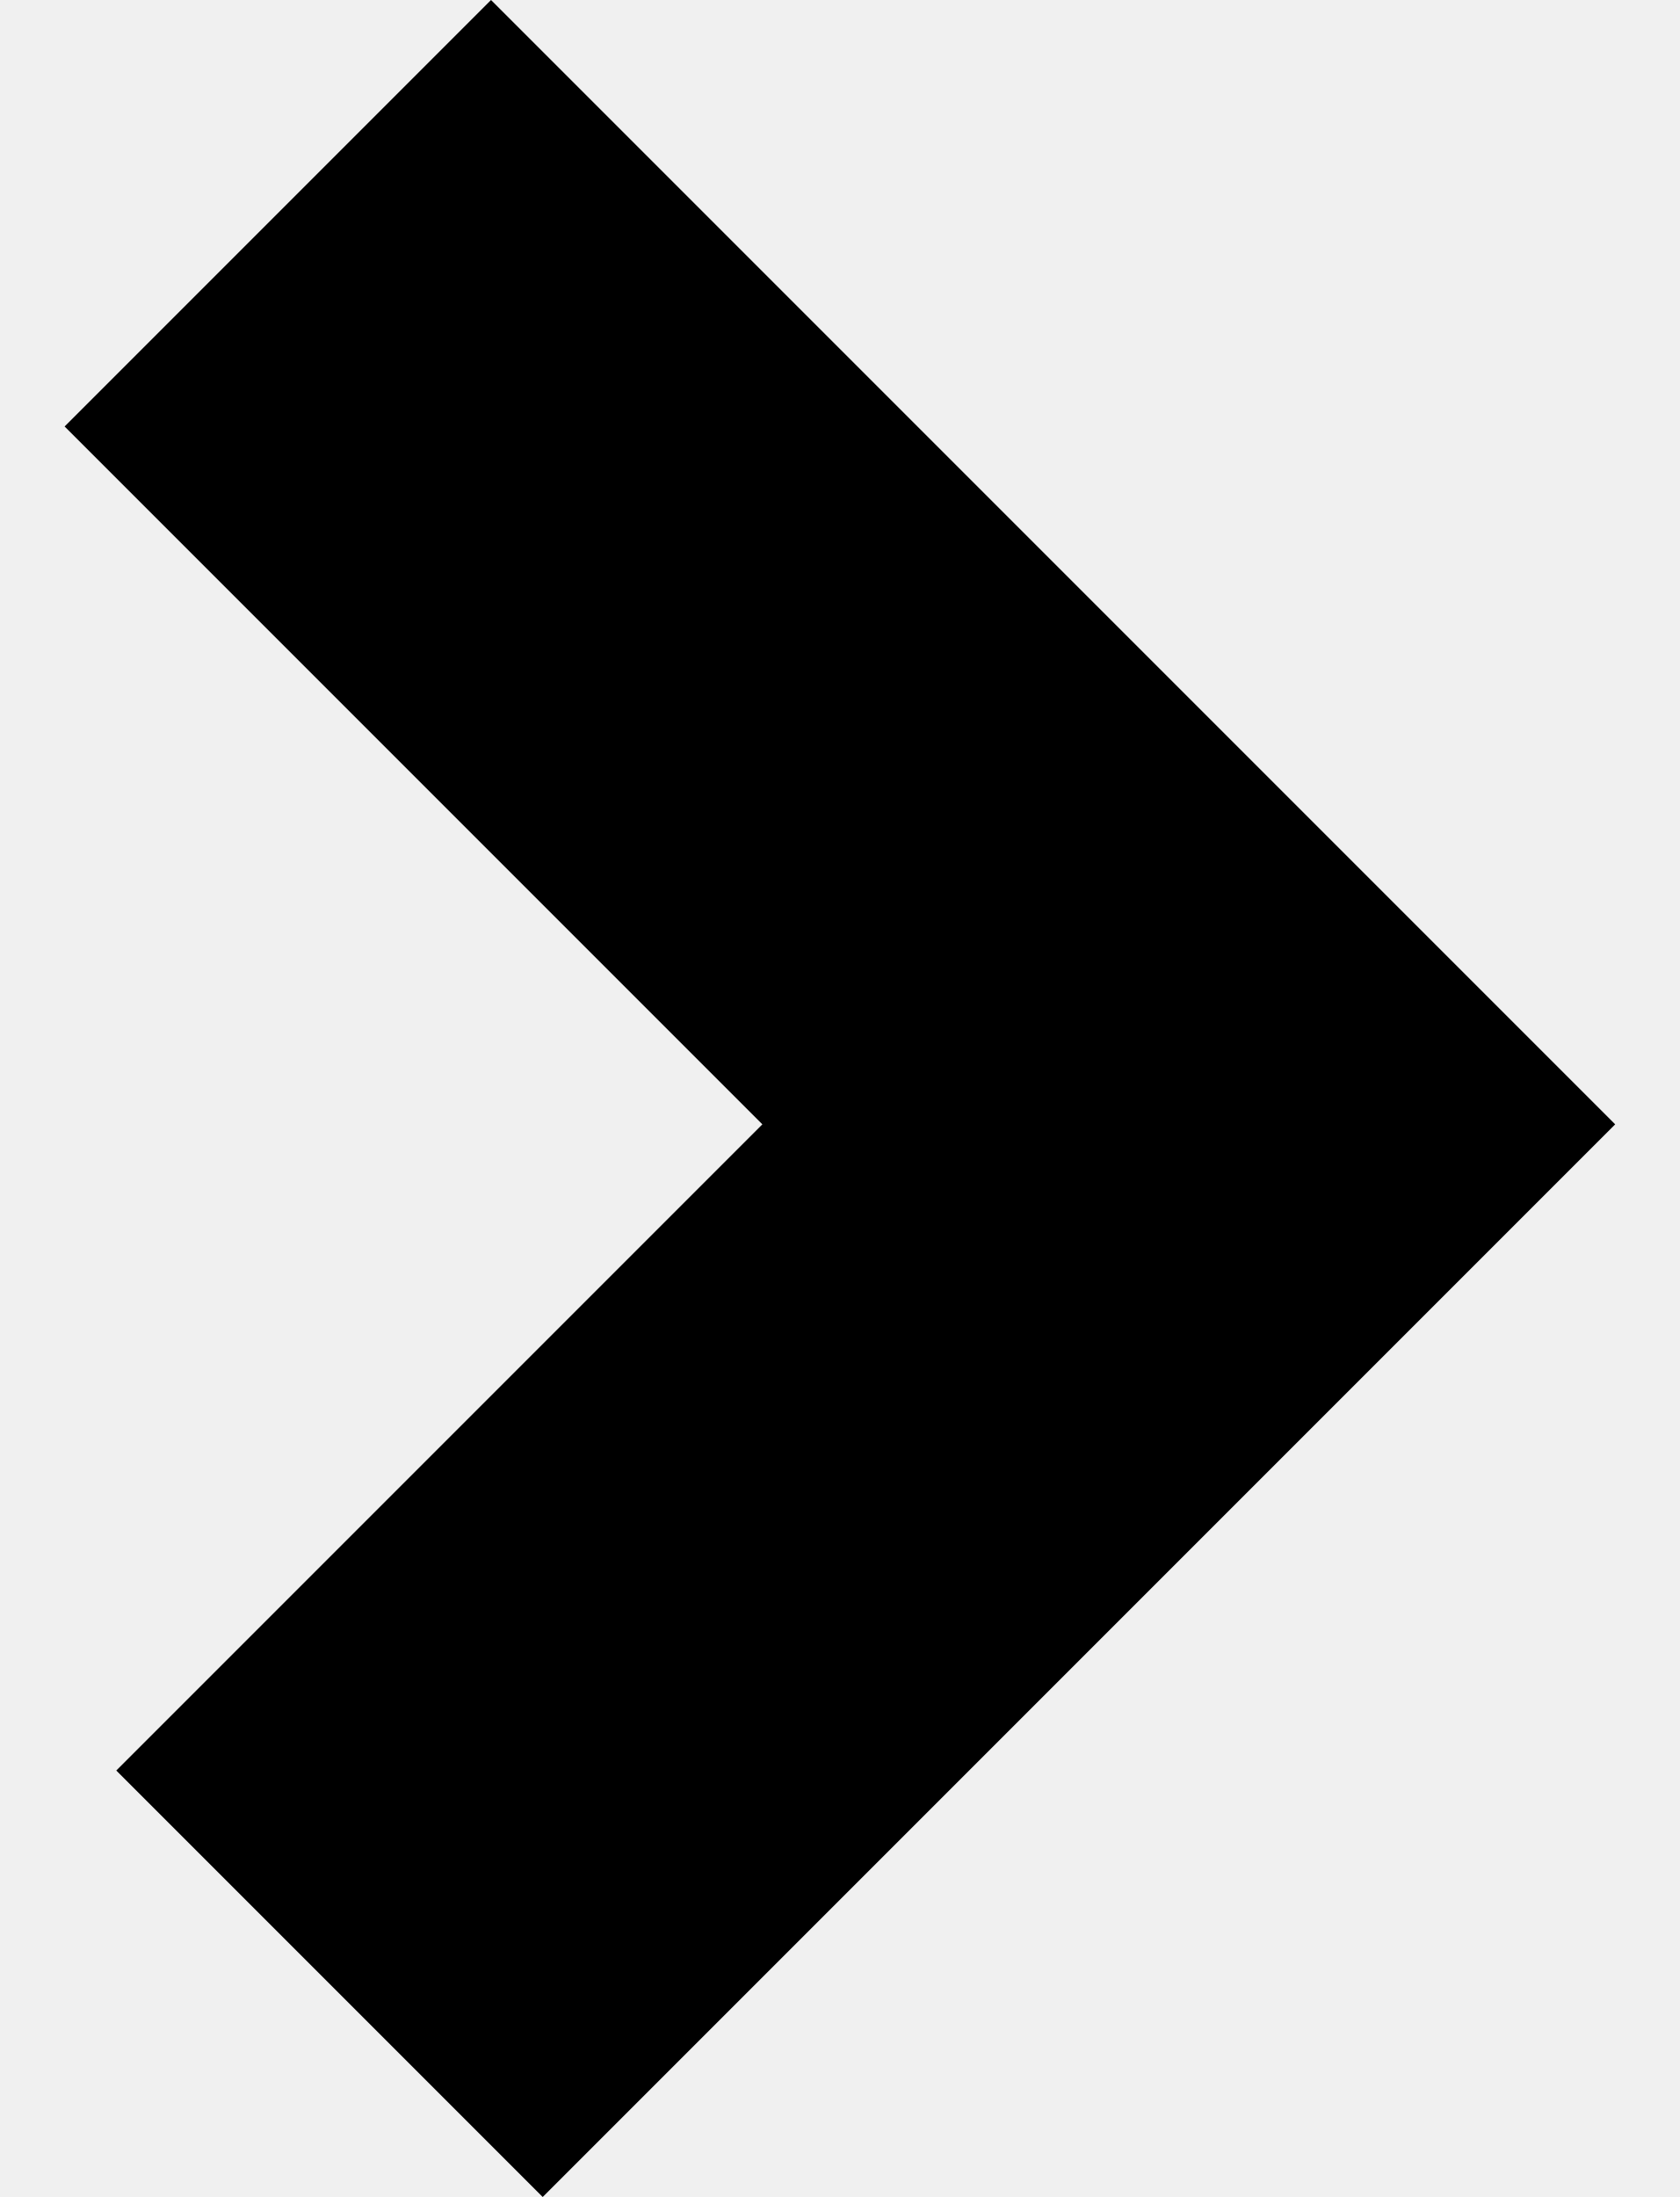
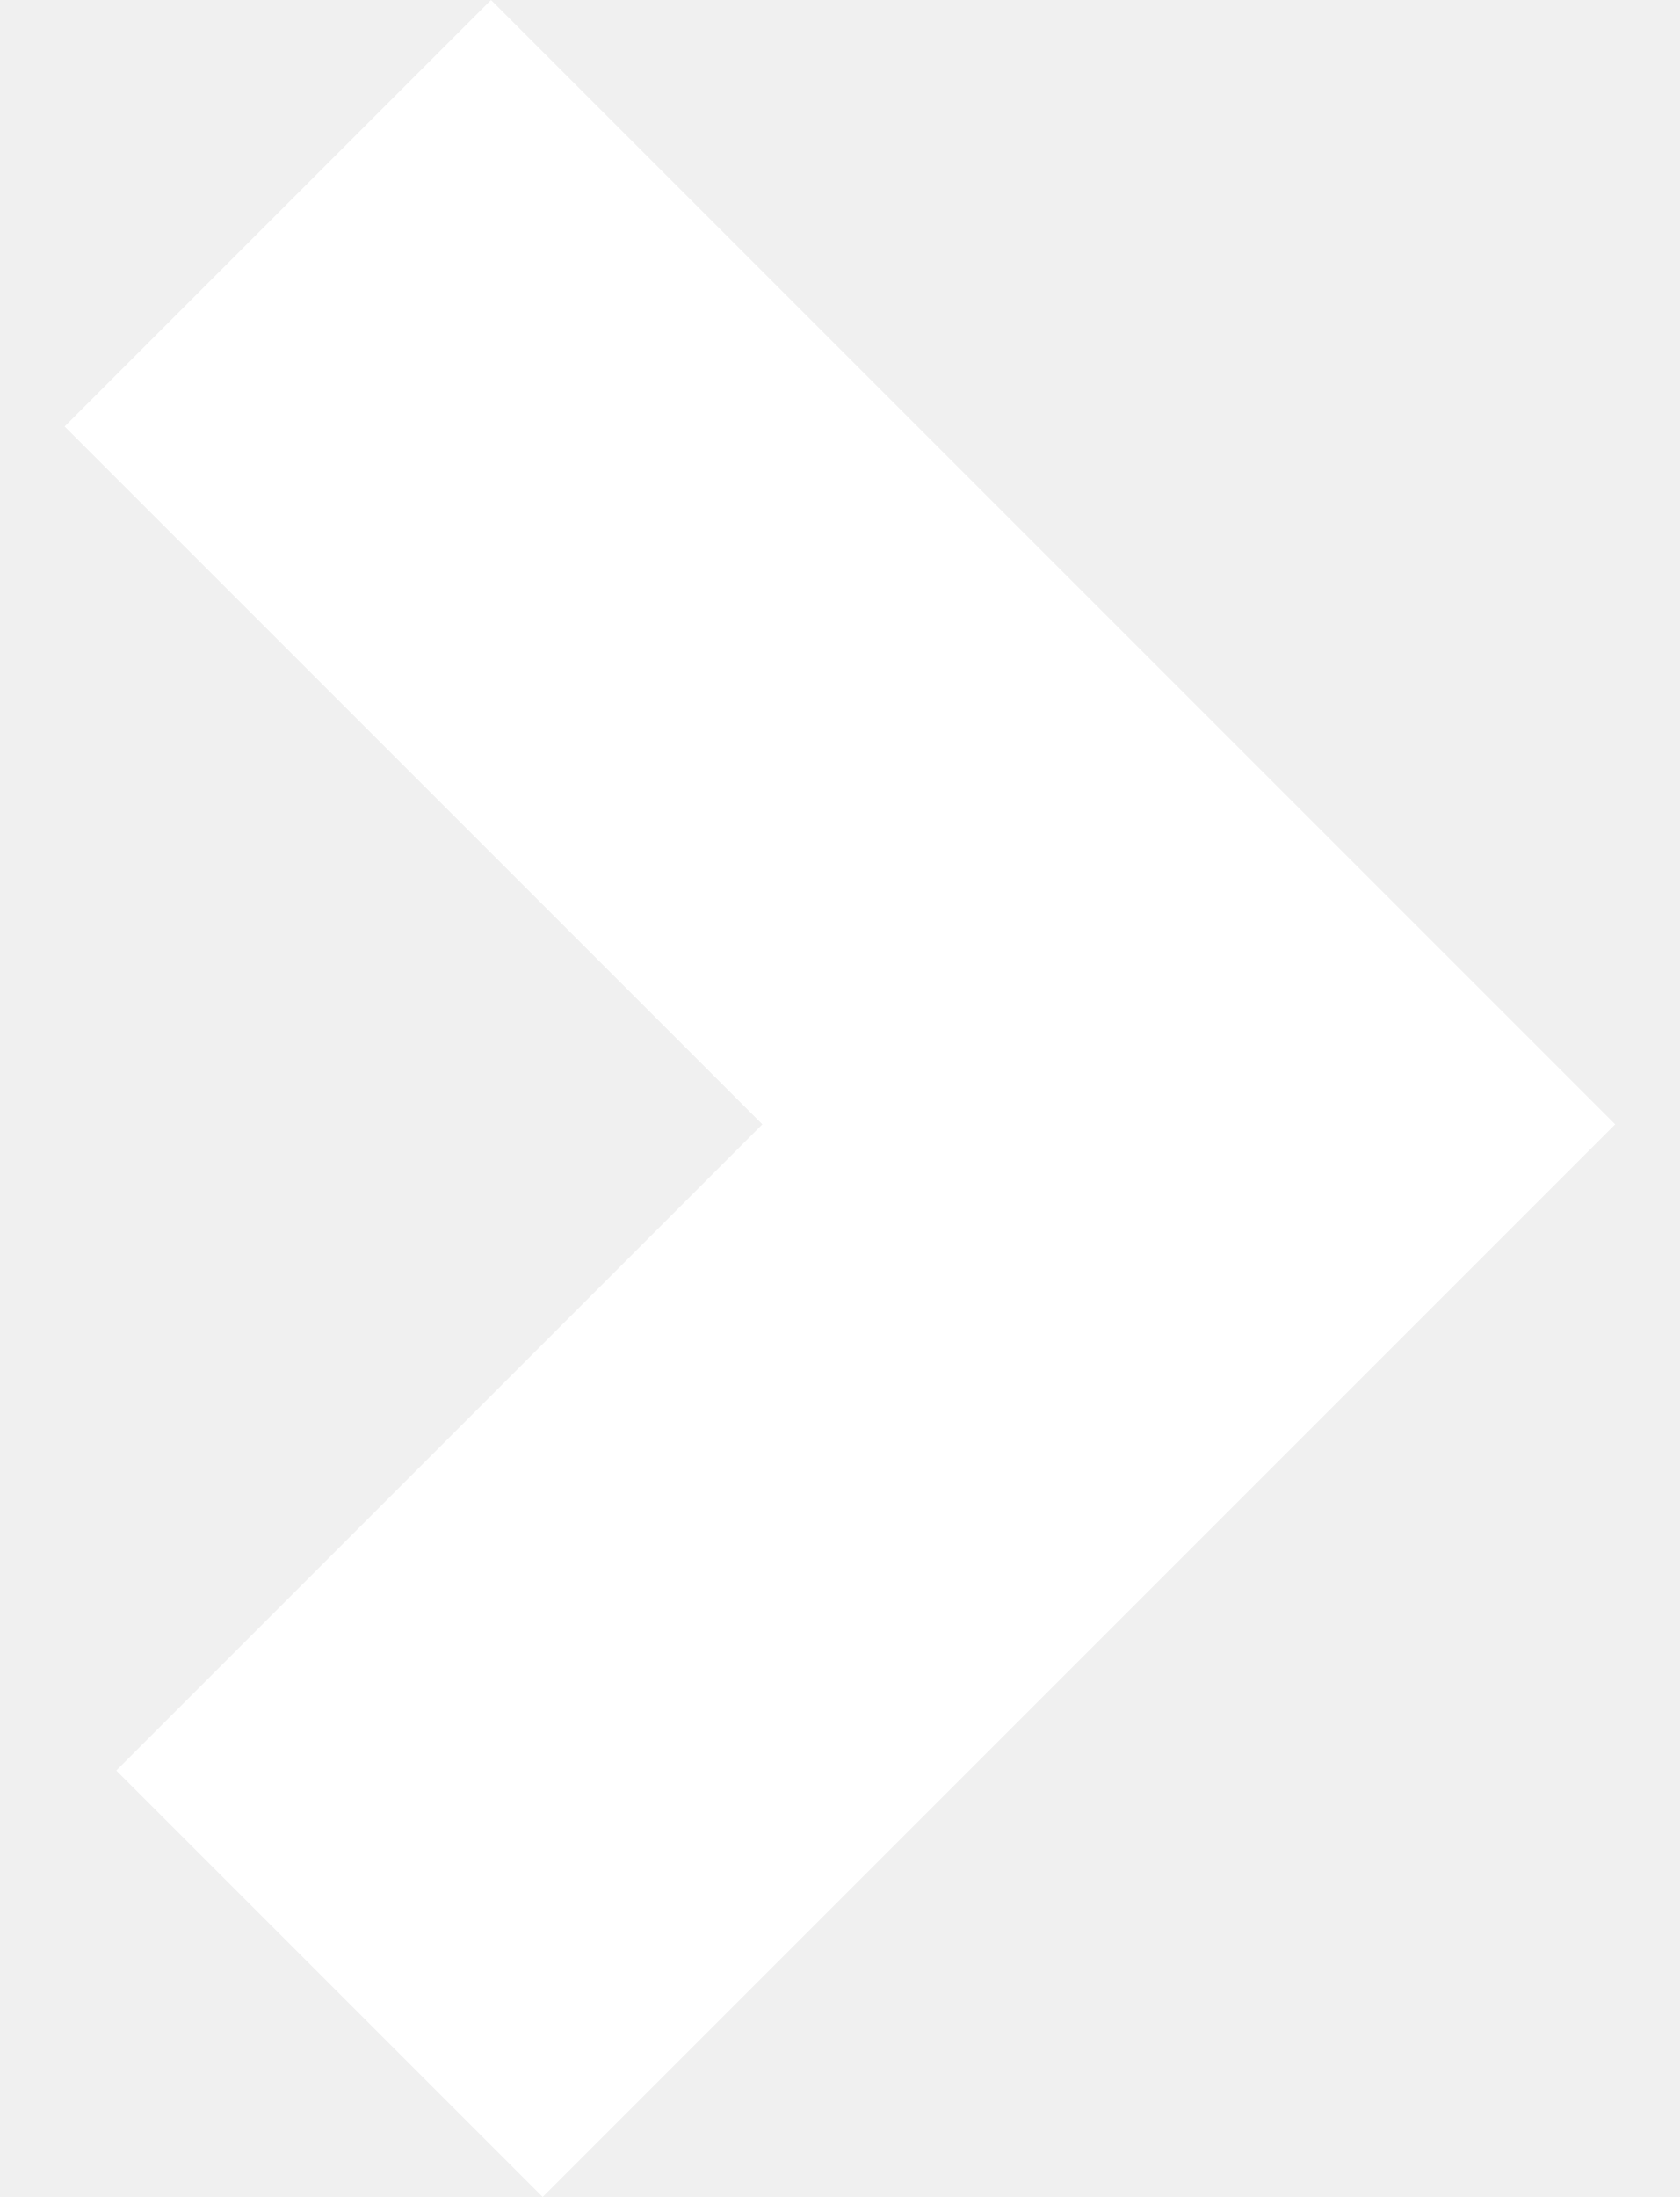
- <svg xmlns="http://www.w3.org/2000/svg" version="1.1" id="arrow" x="0px" y="0px" viewBox="0 0 13 17" style="enable-background:new 0 0 13 17;" xml:space="preserve">
+ <svg xmlns="http://www.w3.org/2000/svg" version="1.1" id="arrow" x="0px" y="0px" viewBox="0 0 13 17" style="enable-background:new 0 0 13 17; fill:#fff;" xml:space="preserve">
  <polygon points="12.5,8.7 3.8,0 0.5,3.3 5.9,8.7 0.9,13.7 4.2,17 " />
</svg>
